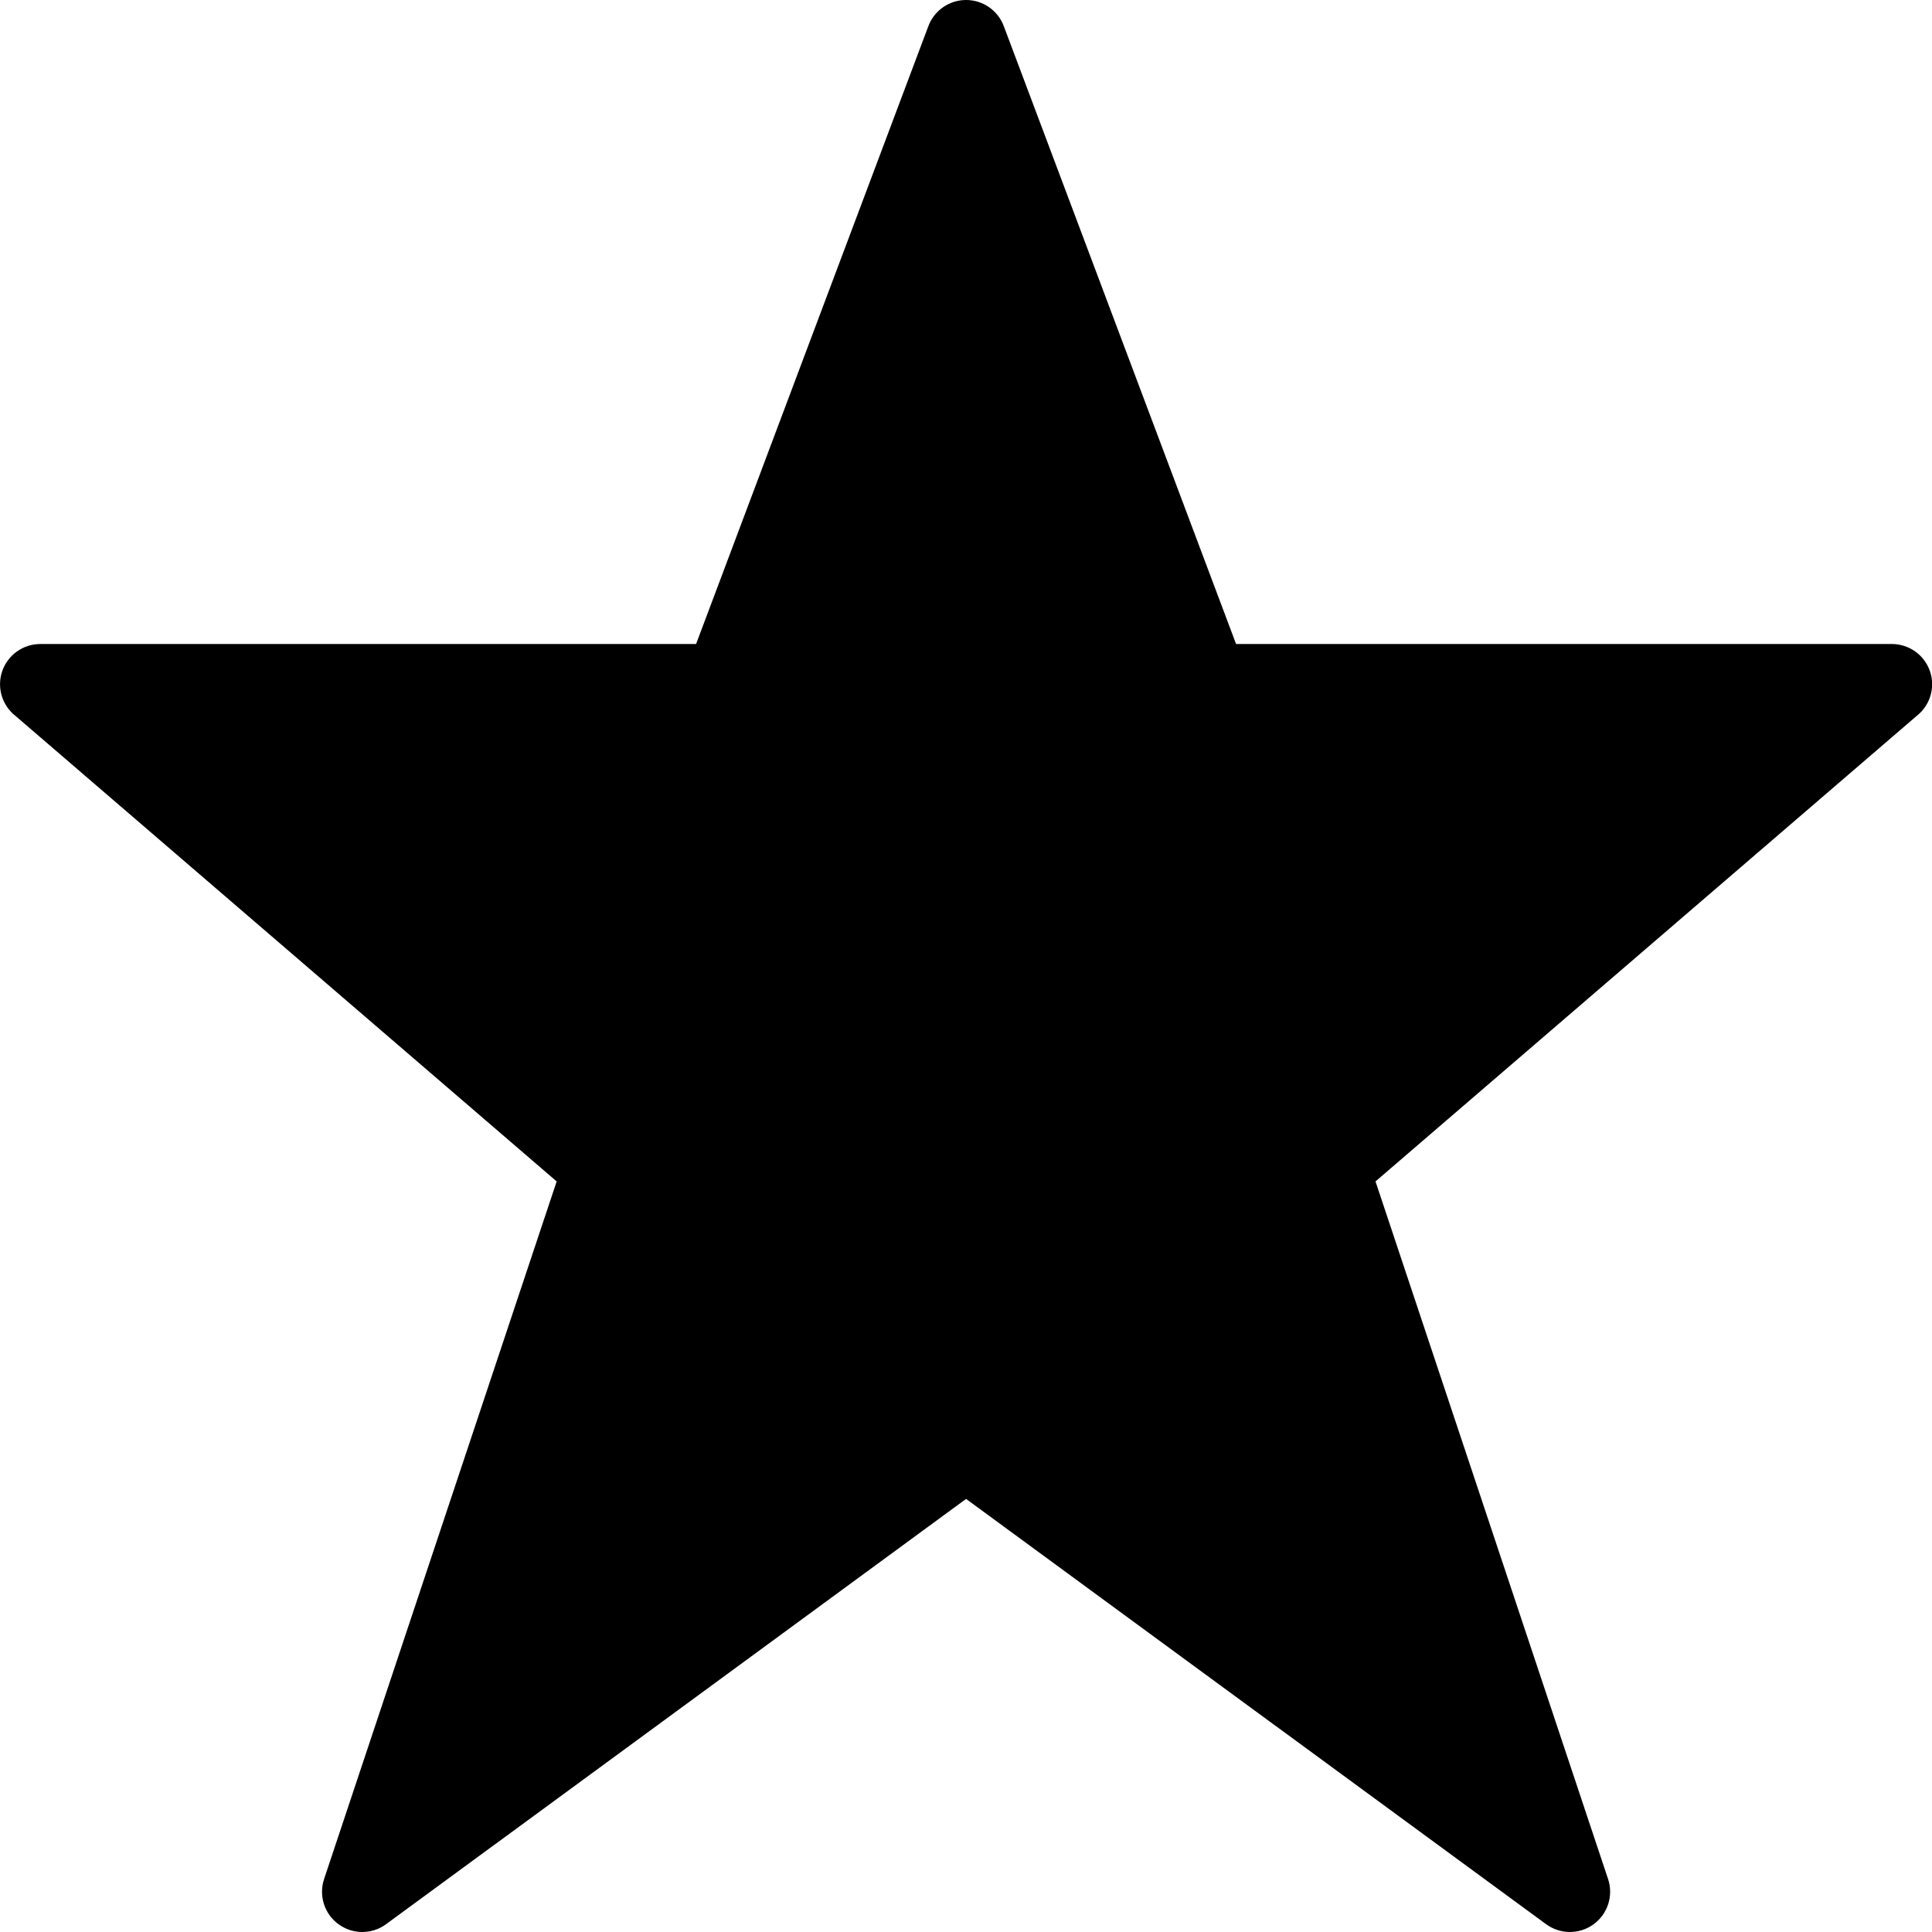
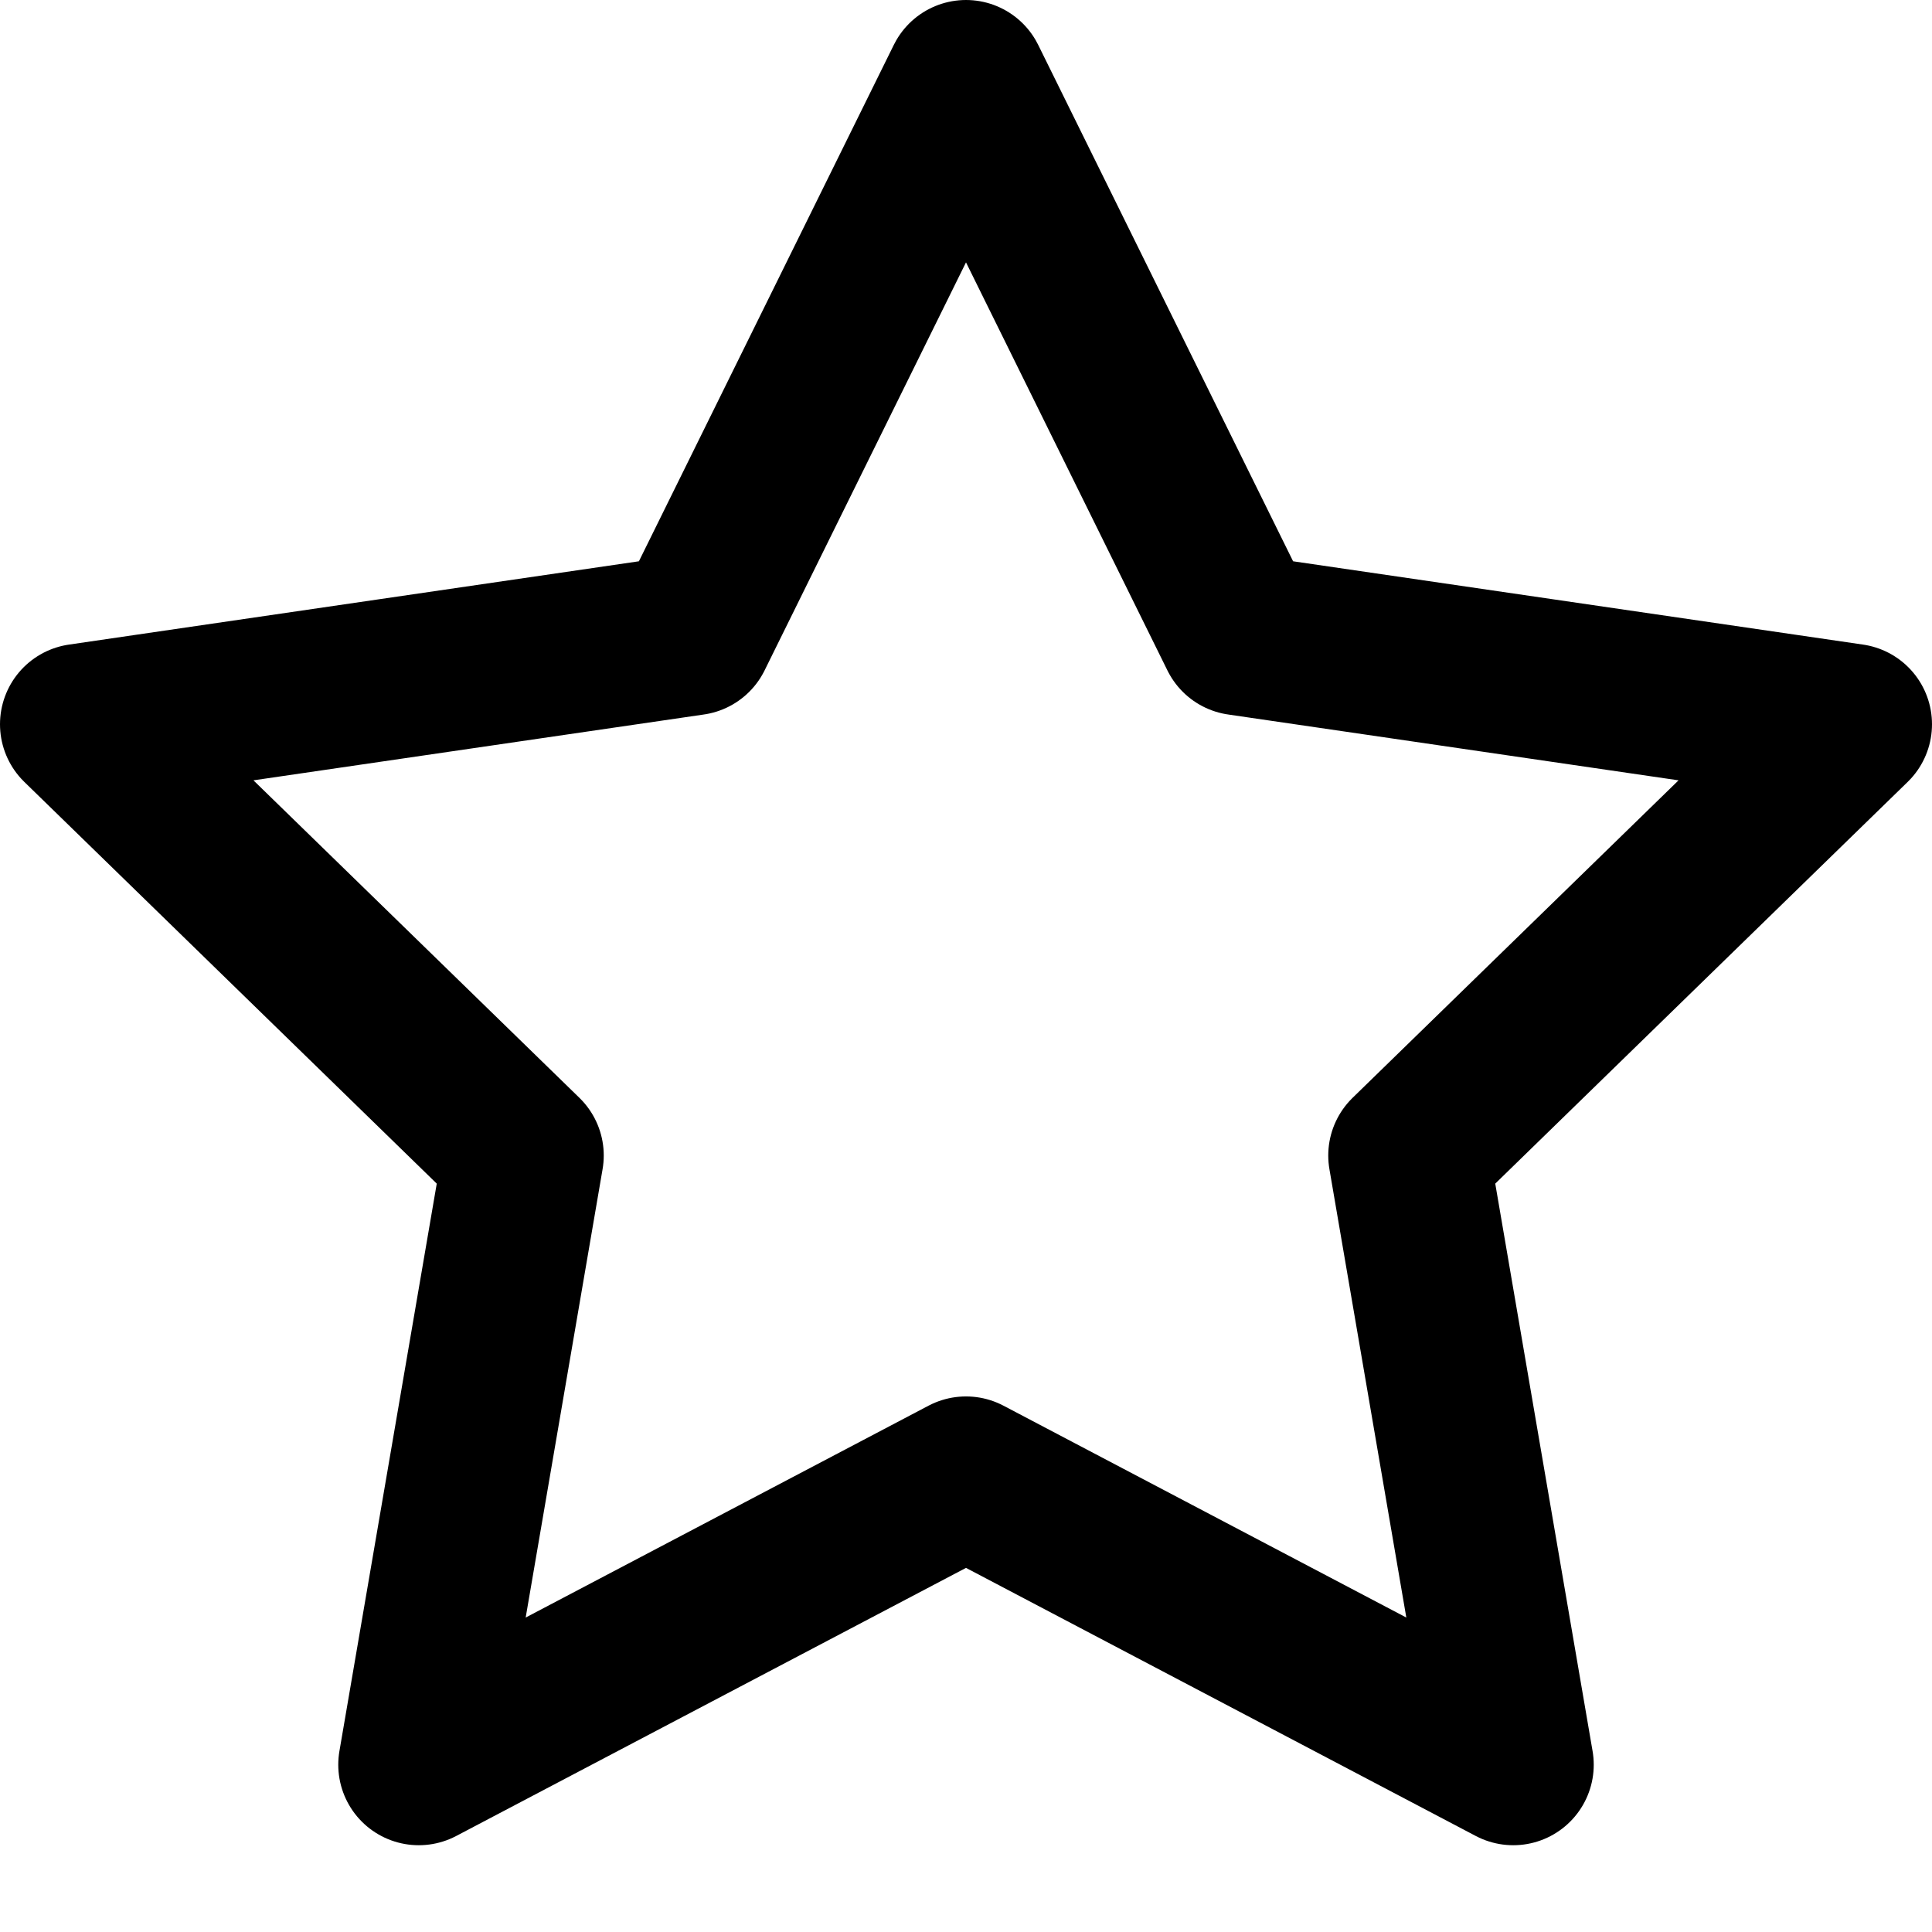
- <svg xmlns="http://www.w3.org/2000/svg" width="24px" height="24px" viewBox="0 0 24 24" version="1.1">
-   <defs />
-   <g id="Icons" stroke="none" stroke-width="1">
-     <g id="star">
-       <path d="M23.974,8.336 C23.904,8.135 23.714,8 23.501,8 L15.355,8 L12.473,0.334 C12.402,0.134 12.214,0 12.001,0 C11.788,0 11.6,0.134 11.529,0.334 L8.647,8 L0.501,8 C0.288,8 0.098,8.135 0.028,8.336 C-0.042,8.538 0.024,8.761 0.192,8.893 L6.915,14.676 L4.026,23.342 C3.957,23.548 4.03,23.777 4.206,23.904 C4.382,24.032 4.62,24.032 4.796,23.903 L12.001,18.62 L19.206,23.903 C19.382,24.032 19.62,24.032 19.796,23.904 C19.972,23.776 20.045,23.548 19.976,23.342 L17.087,14.676 L23.81,8.893 C23.978,8.761 24.044,8.538 23.974,8.336 L23.974,8.336 Z" />
-     </g>
-   </g>
+ <svg xmlns="http://www.w3.org/2000/svg" width="24" height="24" viewBox="0 0 24 24">
+   <polygon class="icon-stroke" stroke="#000000" fill="none" stroke-width="2" points="11 0 14.399 6.886 22 7.997 16.5 13.354 17.798 20.922 11 17.347 4.202 20.922 5.5 13.354 0 7.997 7.601 6.886" transform="translate(1 1)" stroke-linecap="round" stroke-linejoin="round" />
</svg>
